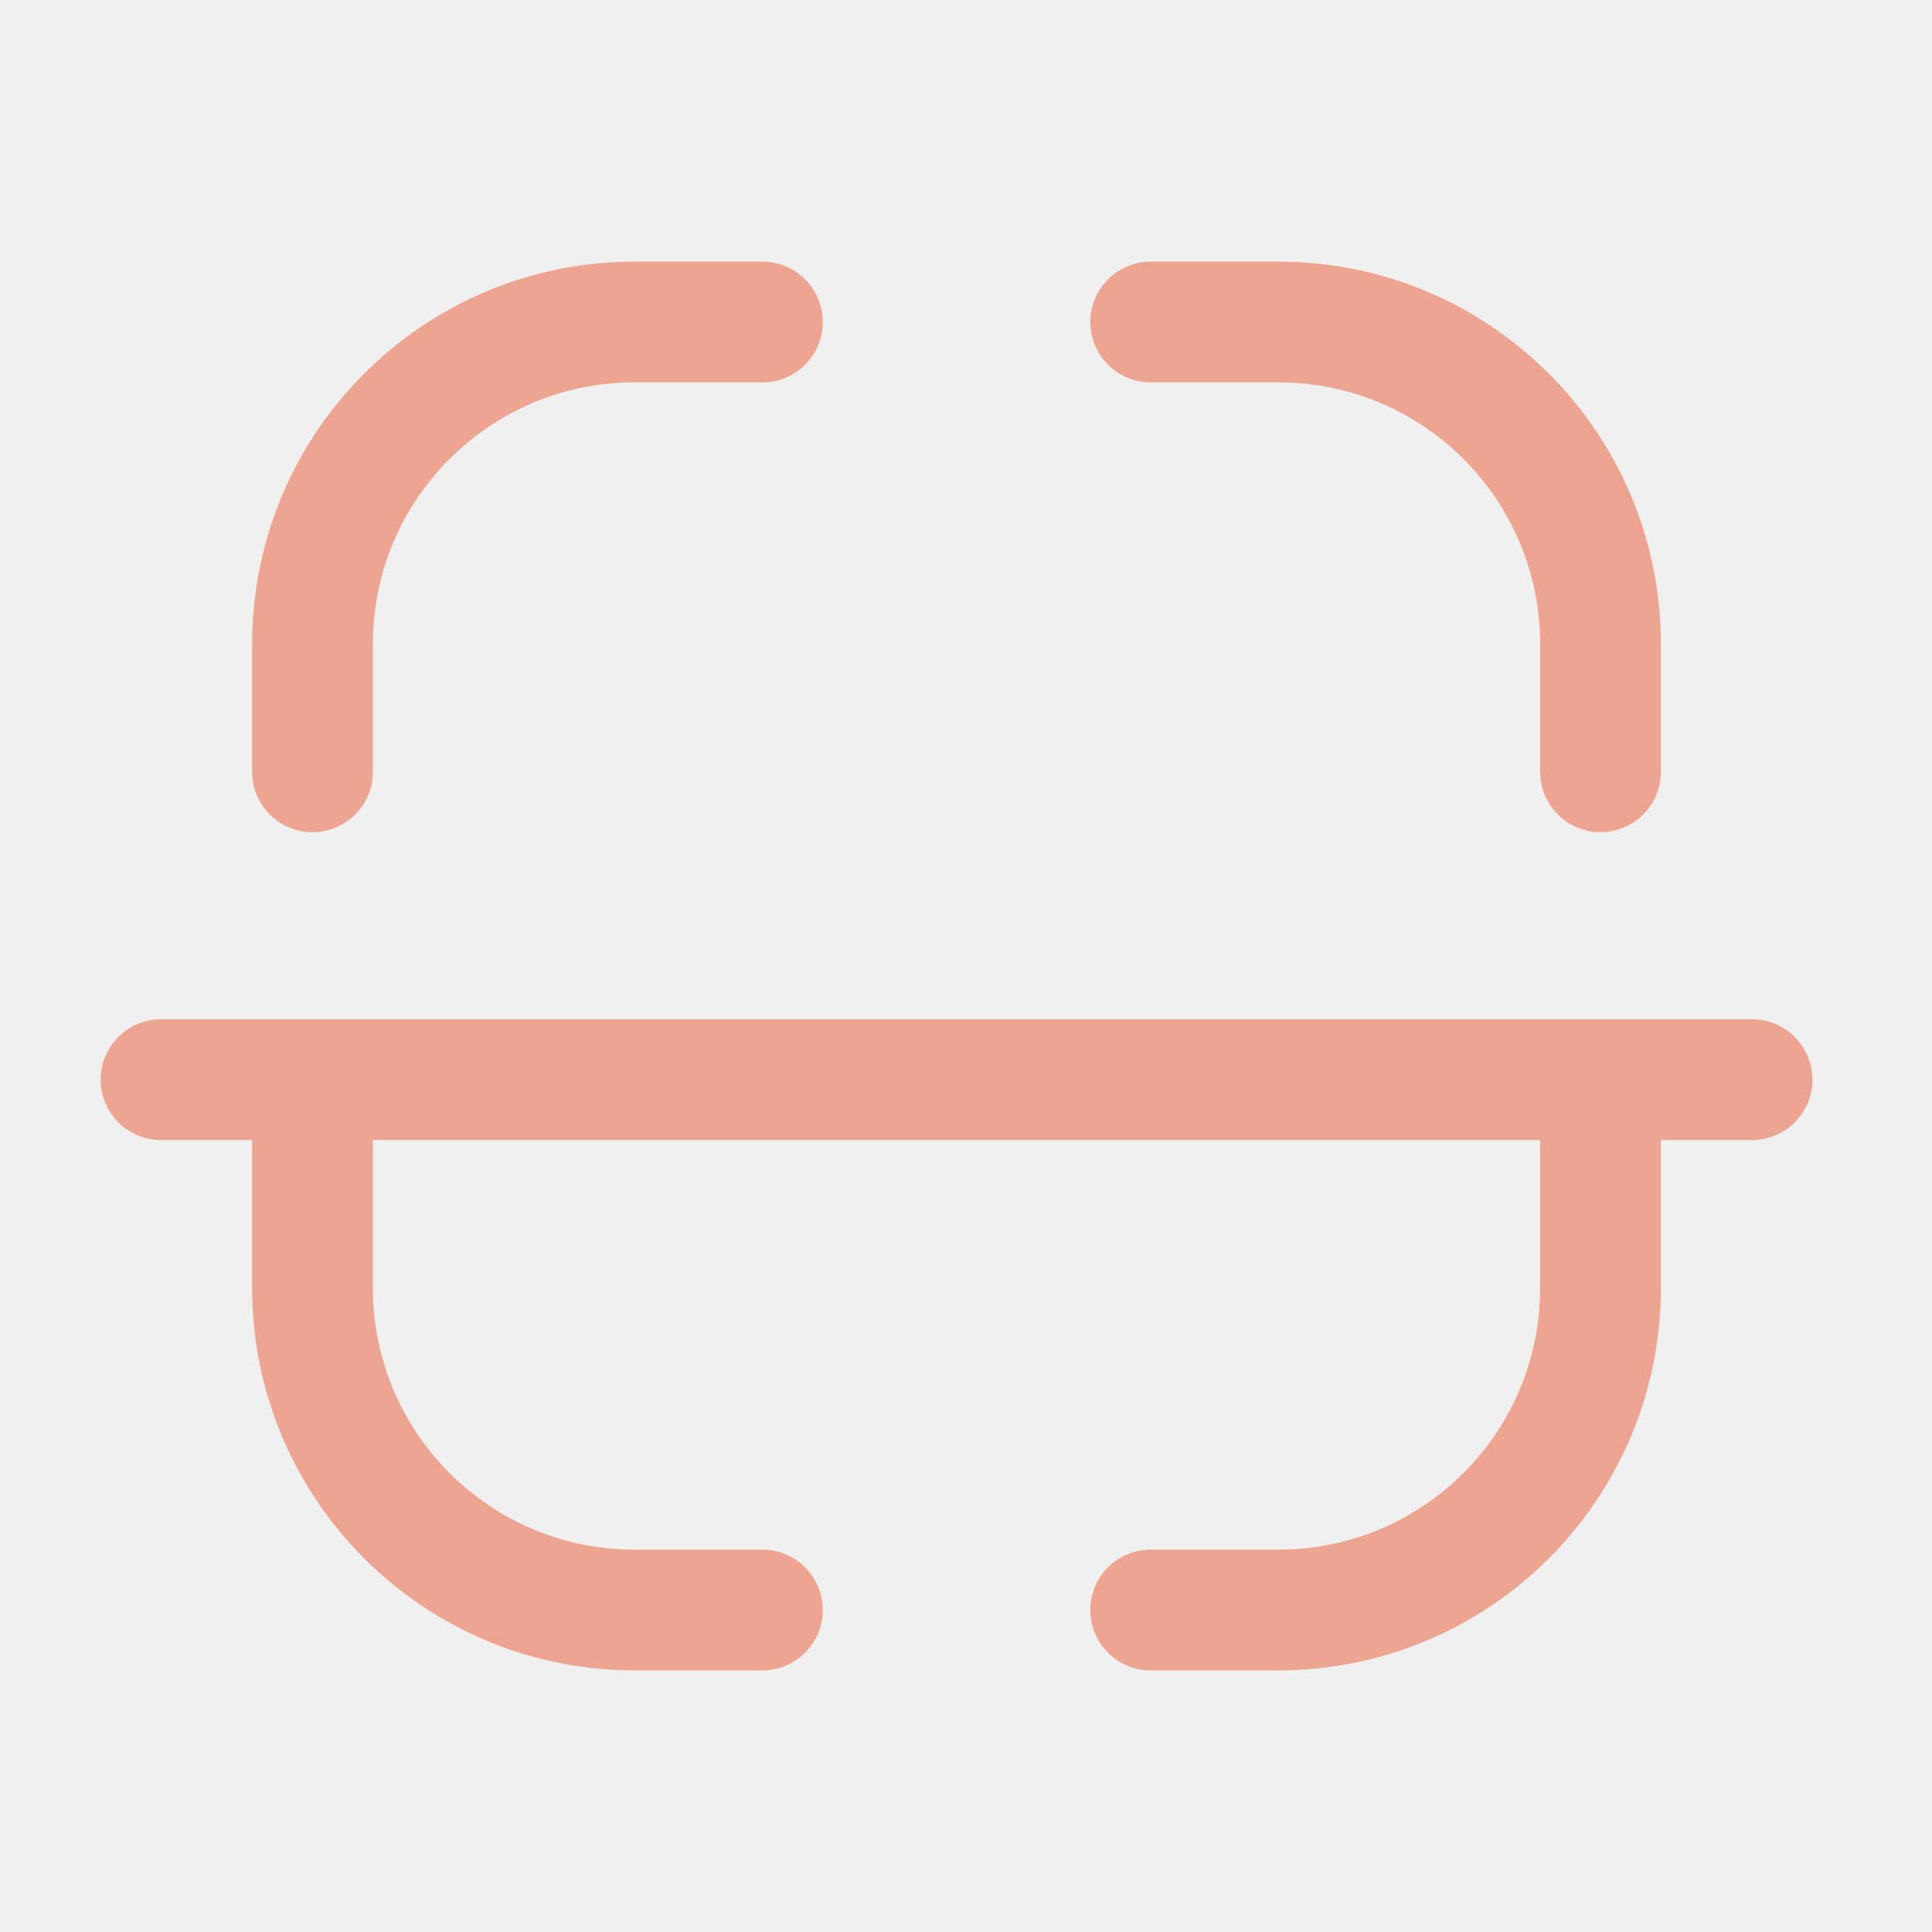
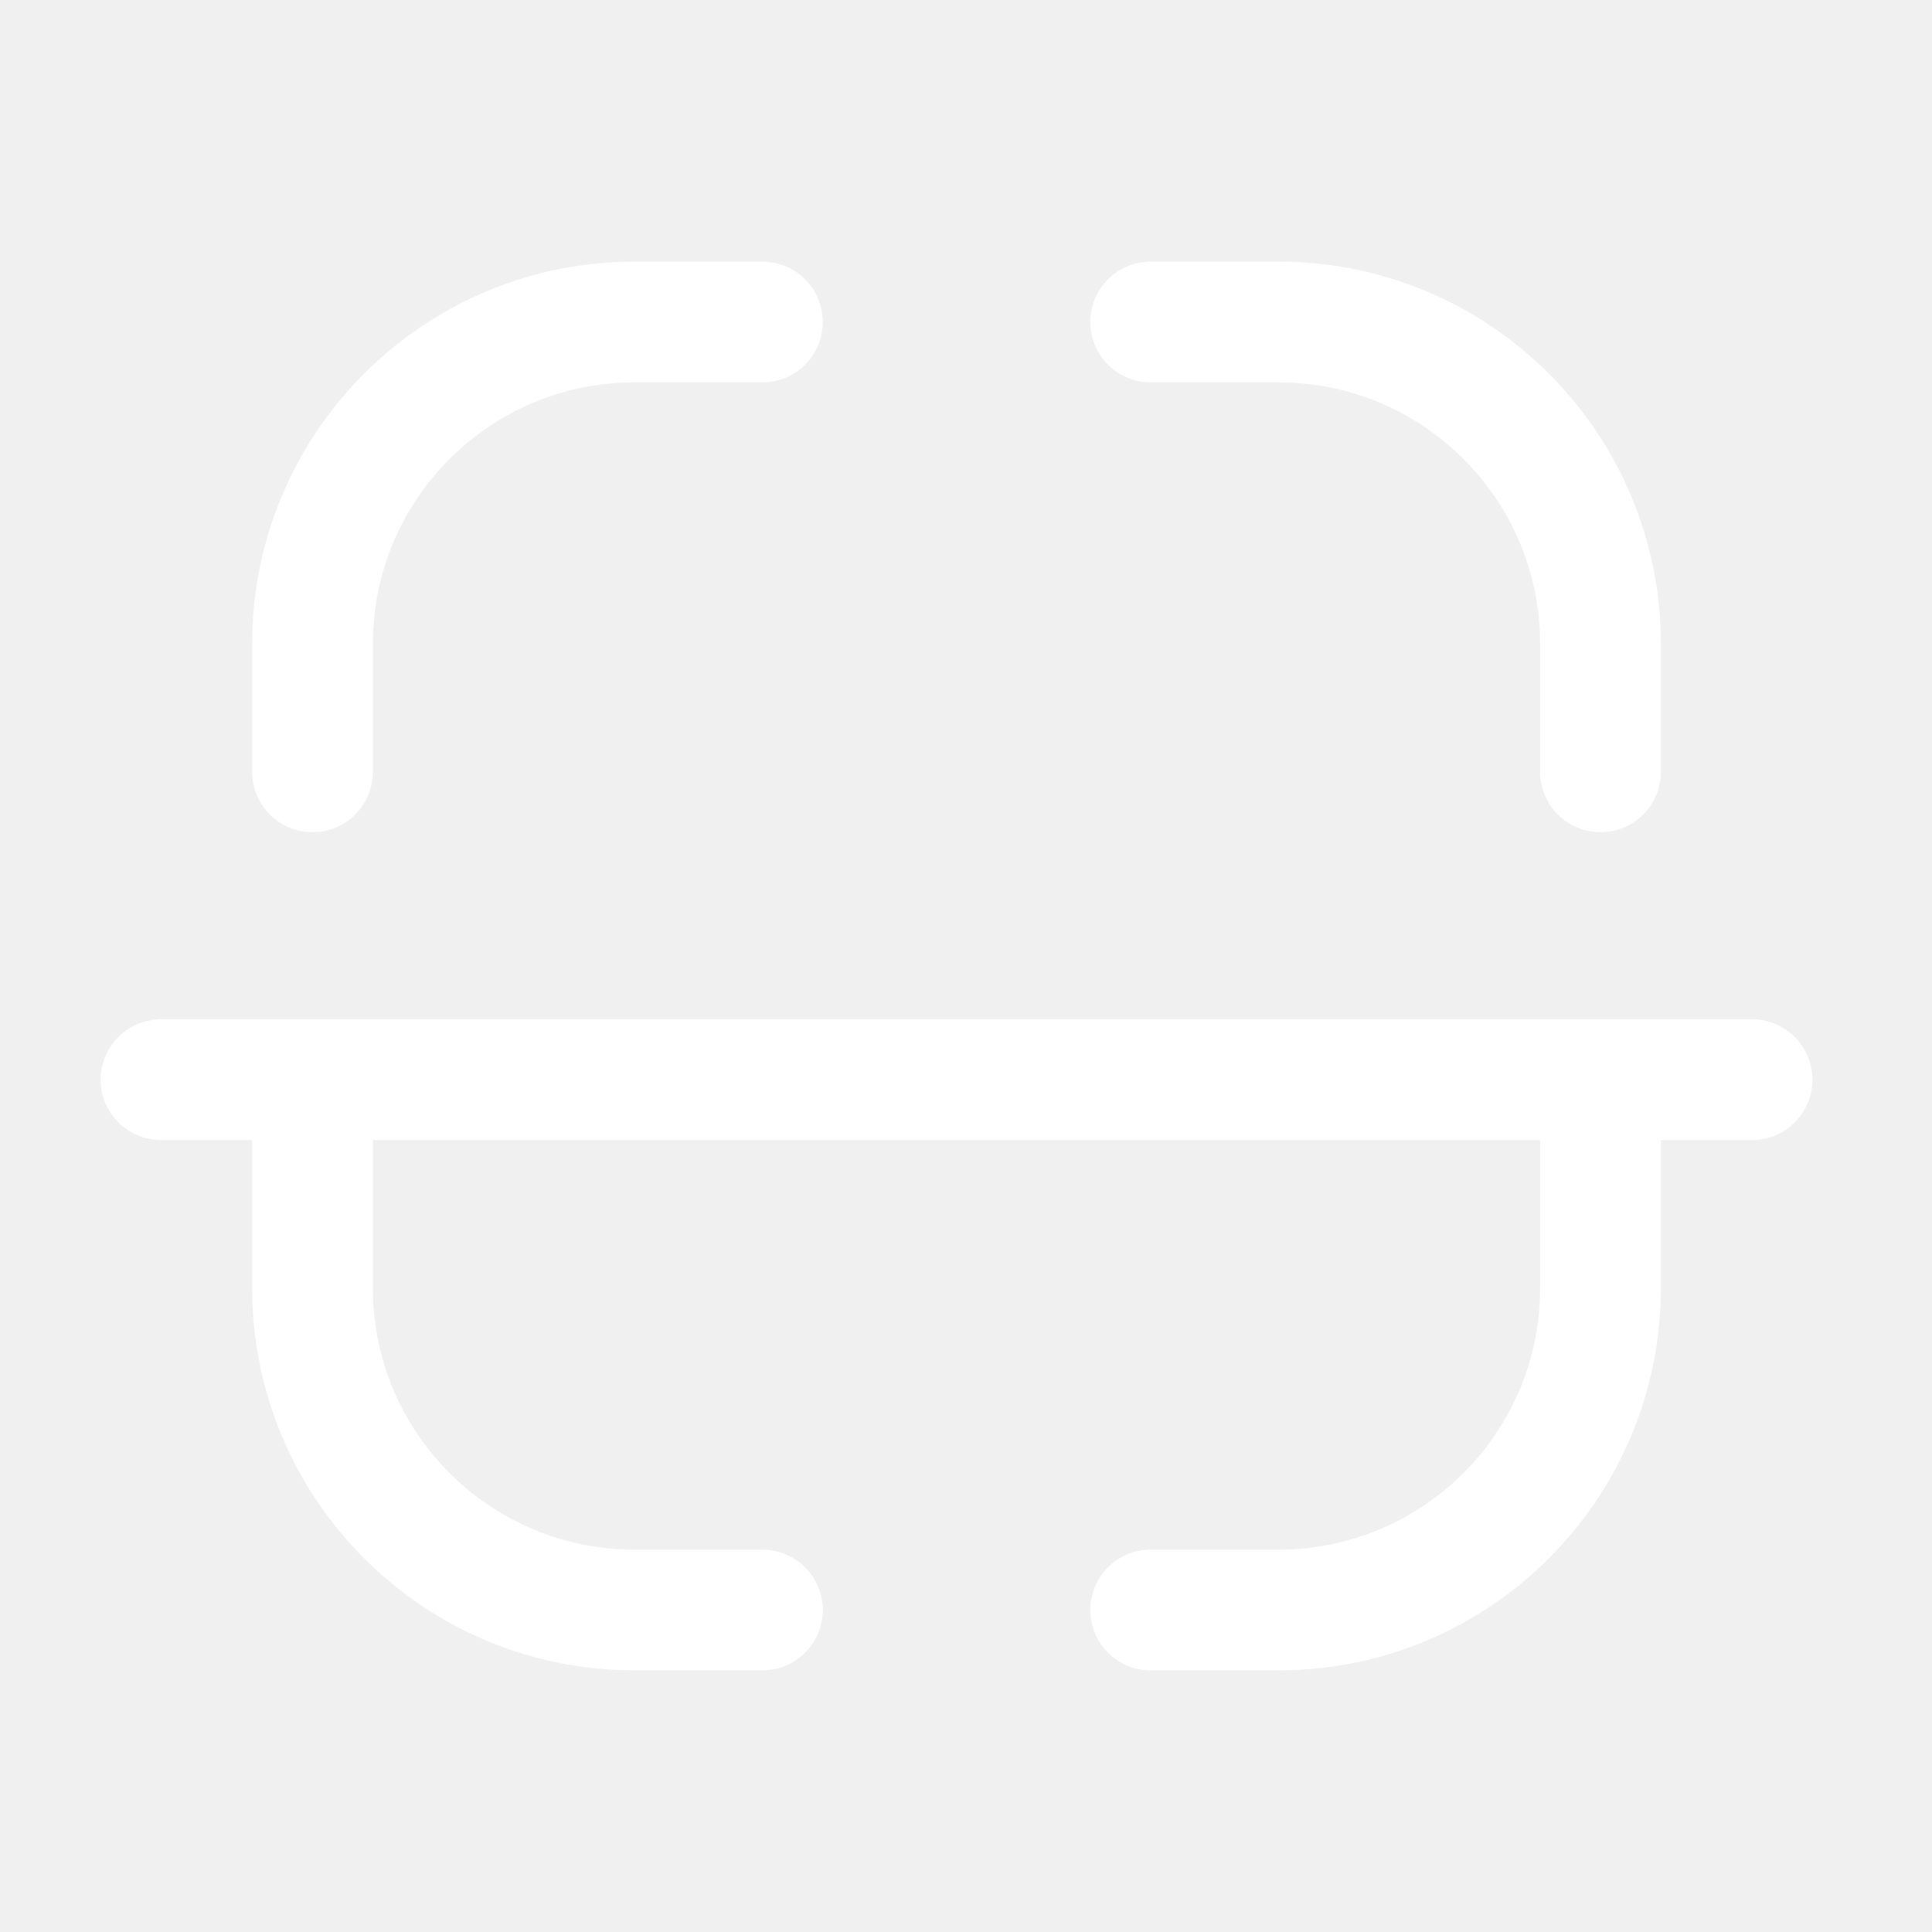
<svg xmlns="http://www.w3.org/2000/svg" width="24" height="24" viewBox="0 0 24 24" fill="none">
-   <path d="M9.471 4H7.882C5.673 4 3.882 5.791 3.882 8V9.588" stroke="#EDA592" stroke-width="1.5" stroke-linecap="round" />
-   <path d="M14.294 4H15.882C18.091 4 19.882 5.791 19.882 8V9.588" stroke="#EDA592" stroke-width="1.5" stroke-linecap="round" />
-   <path d="M19.882 13.412V16C19.882 18.209 18.091 20 15.882 20H14.294" stroke="#EDA592" stroke-width="1.5" stroke-linecap="round" />
-   <path d="M3.882 13.412V16C3.882 18.209 5.673 20 7.882 20H9.471" stroke="#EDA592" stroke-width="1.5" stroke-linecap="round" />
-   <path d="M2 13.412H21.765" stroke="#EDA592" stroke-width="1.5" stroke-linecap="round" />
+   <path d="M9.471 4H7.882C5.673 4 3.882 5.791 3.882 8V9.588" stroke="#FFFFFF" stroke-width="1.5" stroke-linecap="round" />
+   <path d="M14.294 4H15.882C18.091 4 19.882 5.791 19.882 8V9.588" stroke="#FFFFFF" stroke-width="1.5" stroke-linecap="round" />
+   <path d="M19.882 13.412V16C19.882 18.209 18.091 20 15.882 20H14.294" stroke="#FFFFFF" stroke-width="1.5" stroke-linecap="round" />
+   <path d="M3.882 13.412V16C3.882 18.209 5.673 20 7.882 20H9.471" stroke="#FFFFFF" stroke-width="1.5" stroke-linecap="round" />
+   <path d="M2 13.412H21.765" stroke="#FFFFFF" stroke-width="1.5" stroke-linecap="round" />
</svg>
